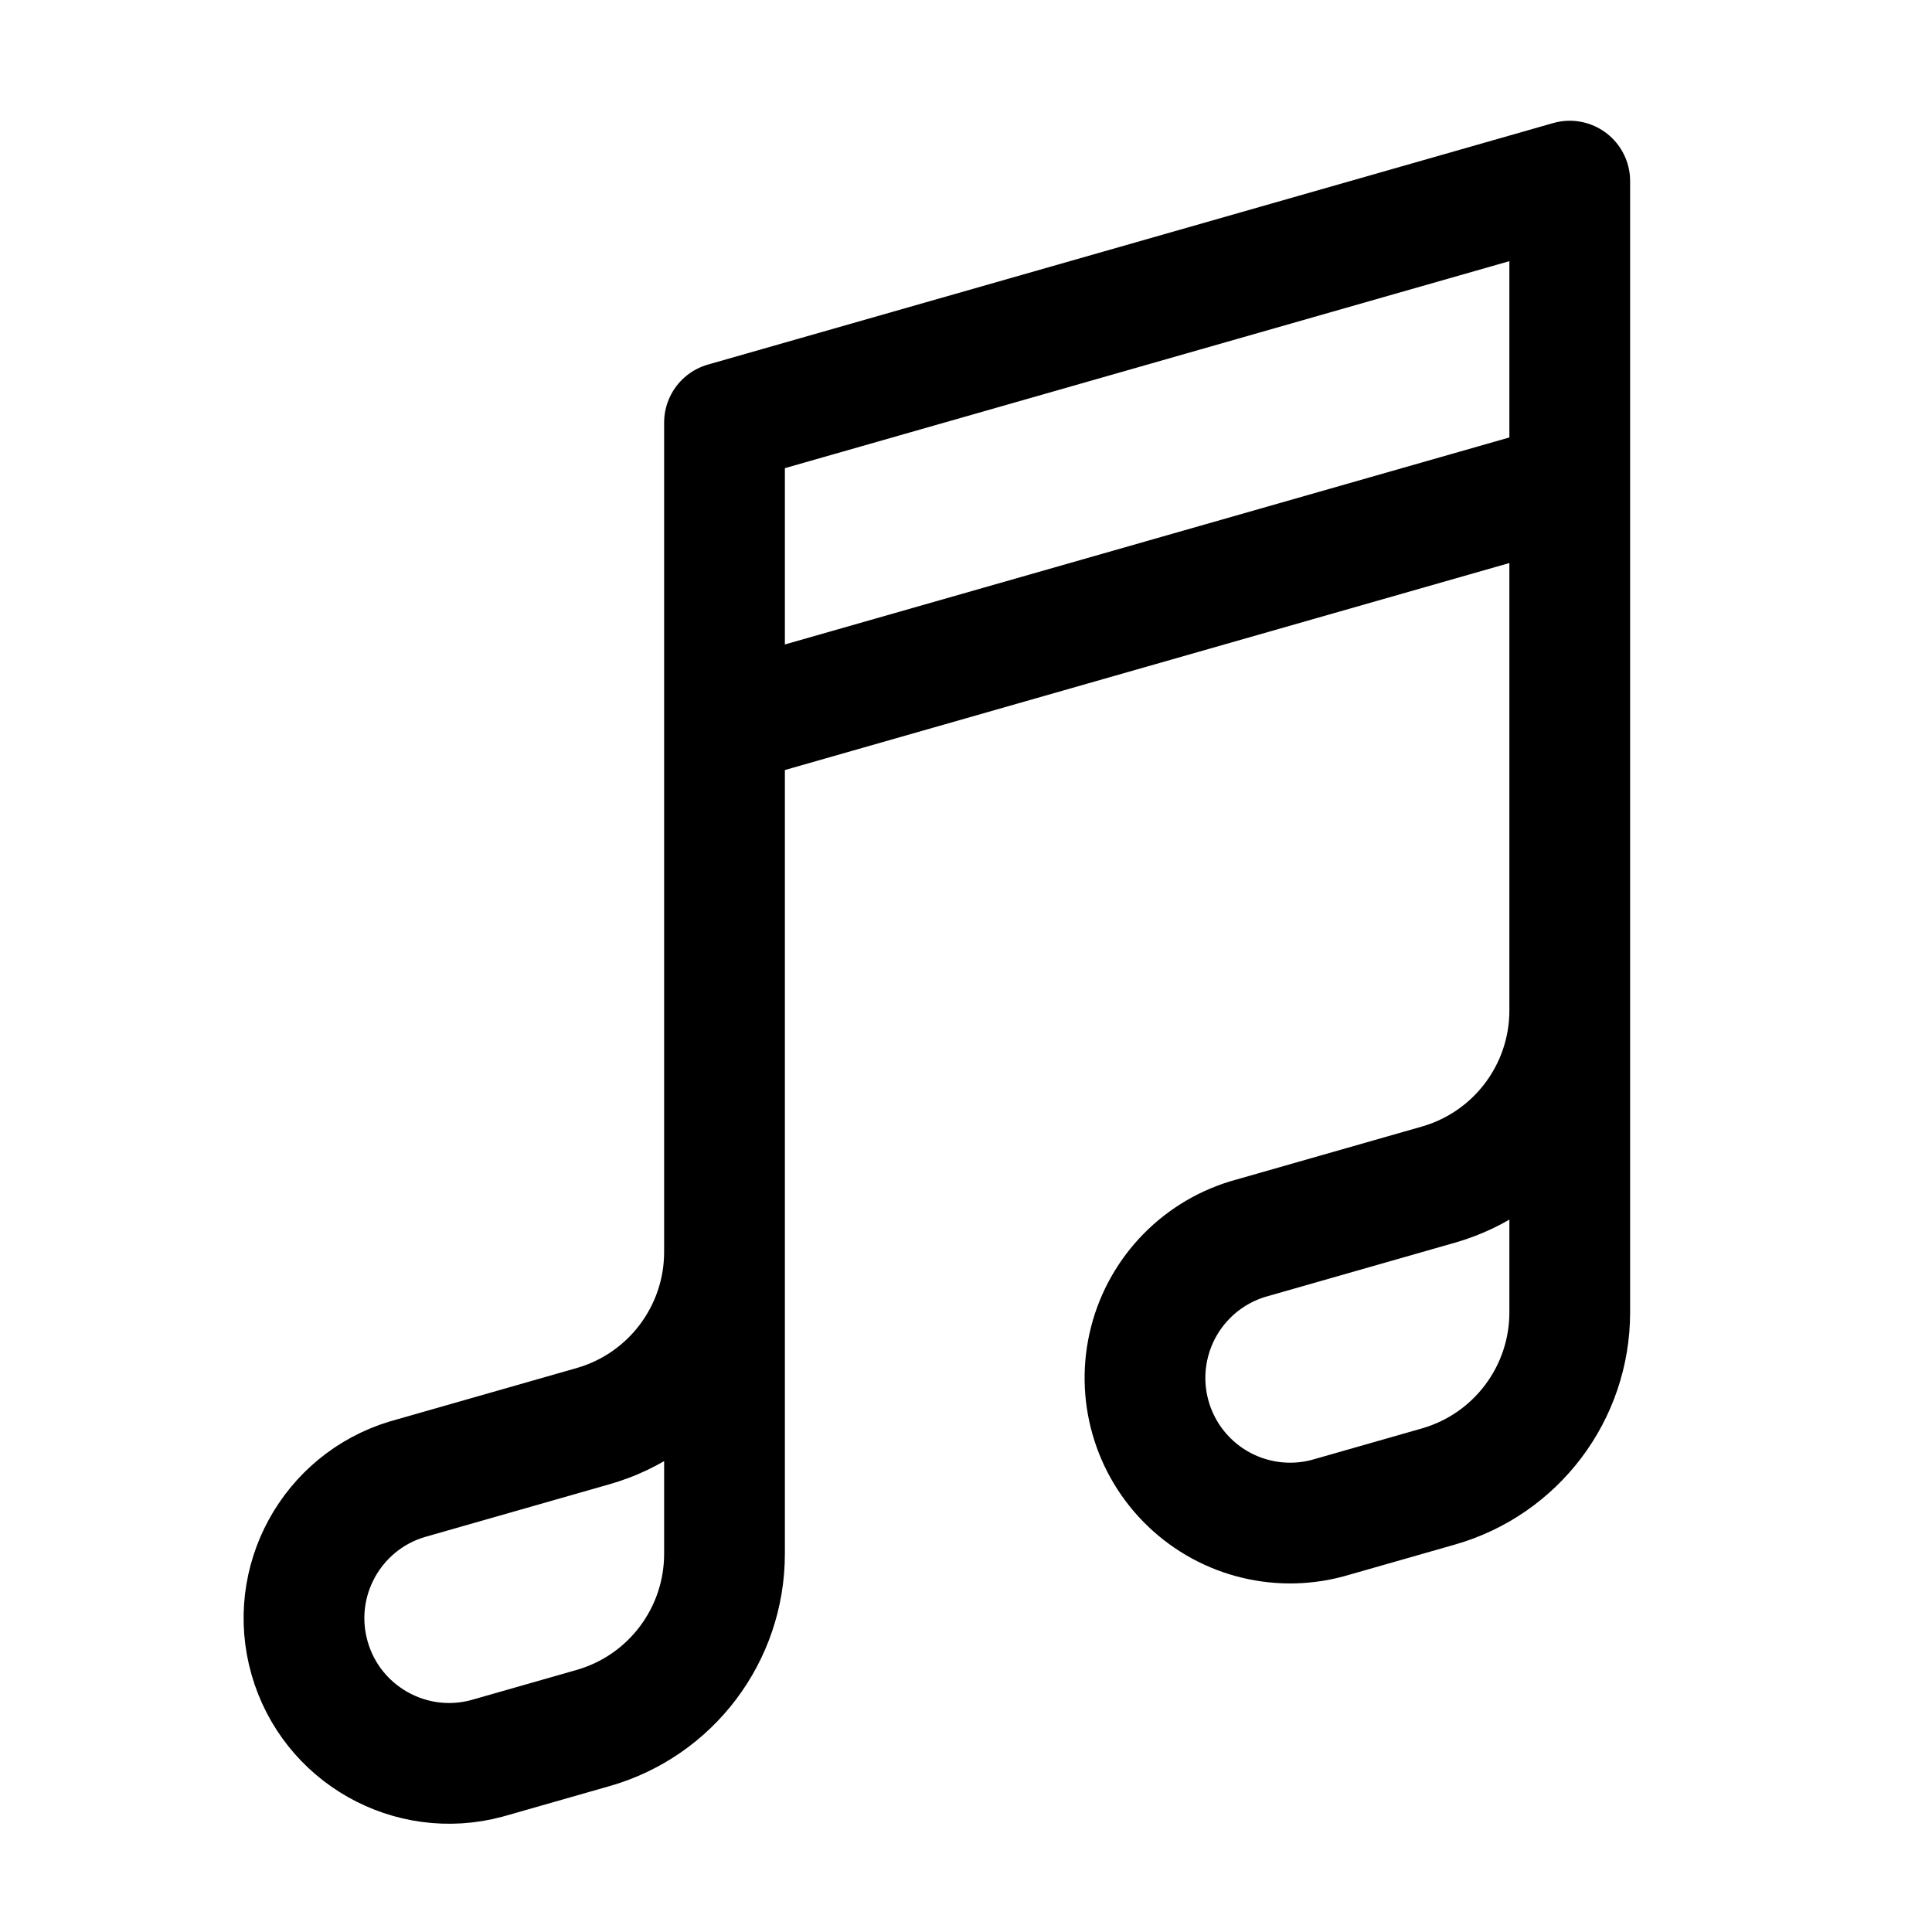
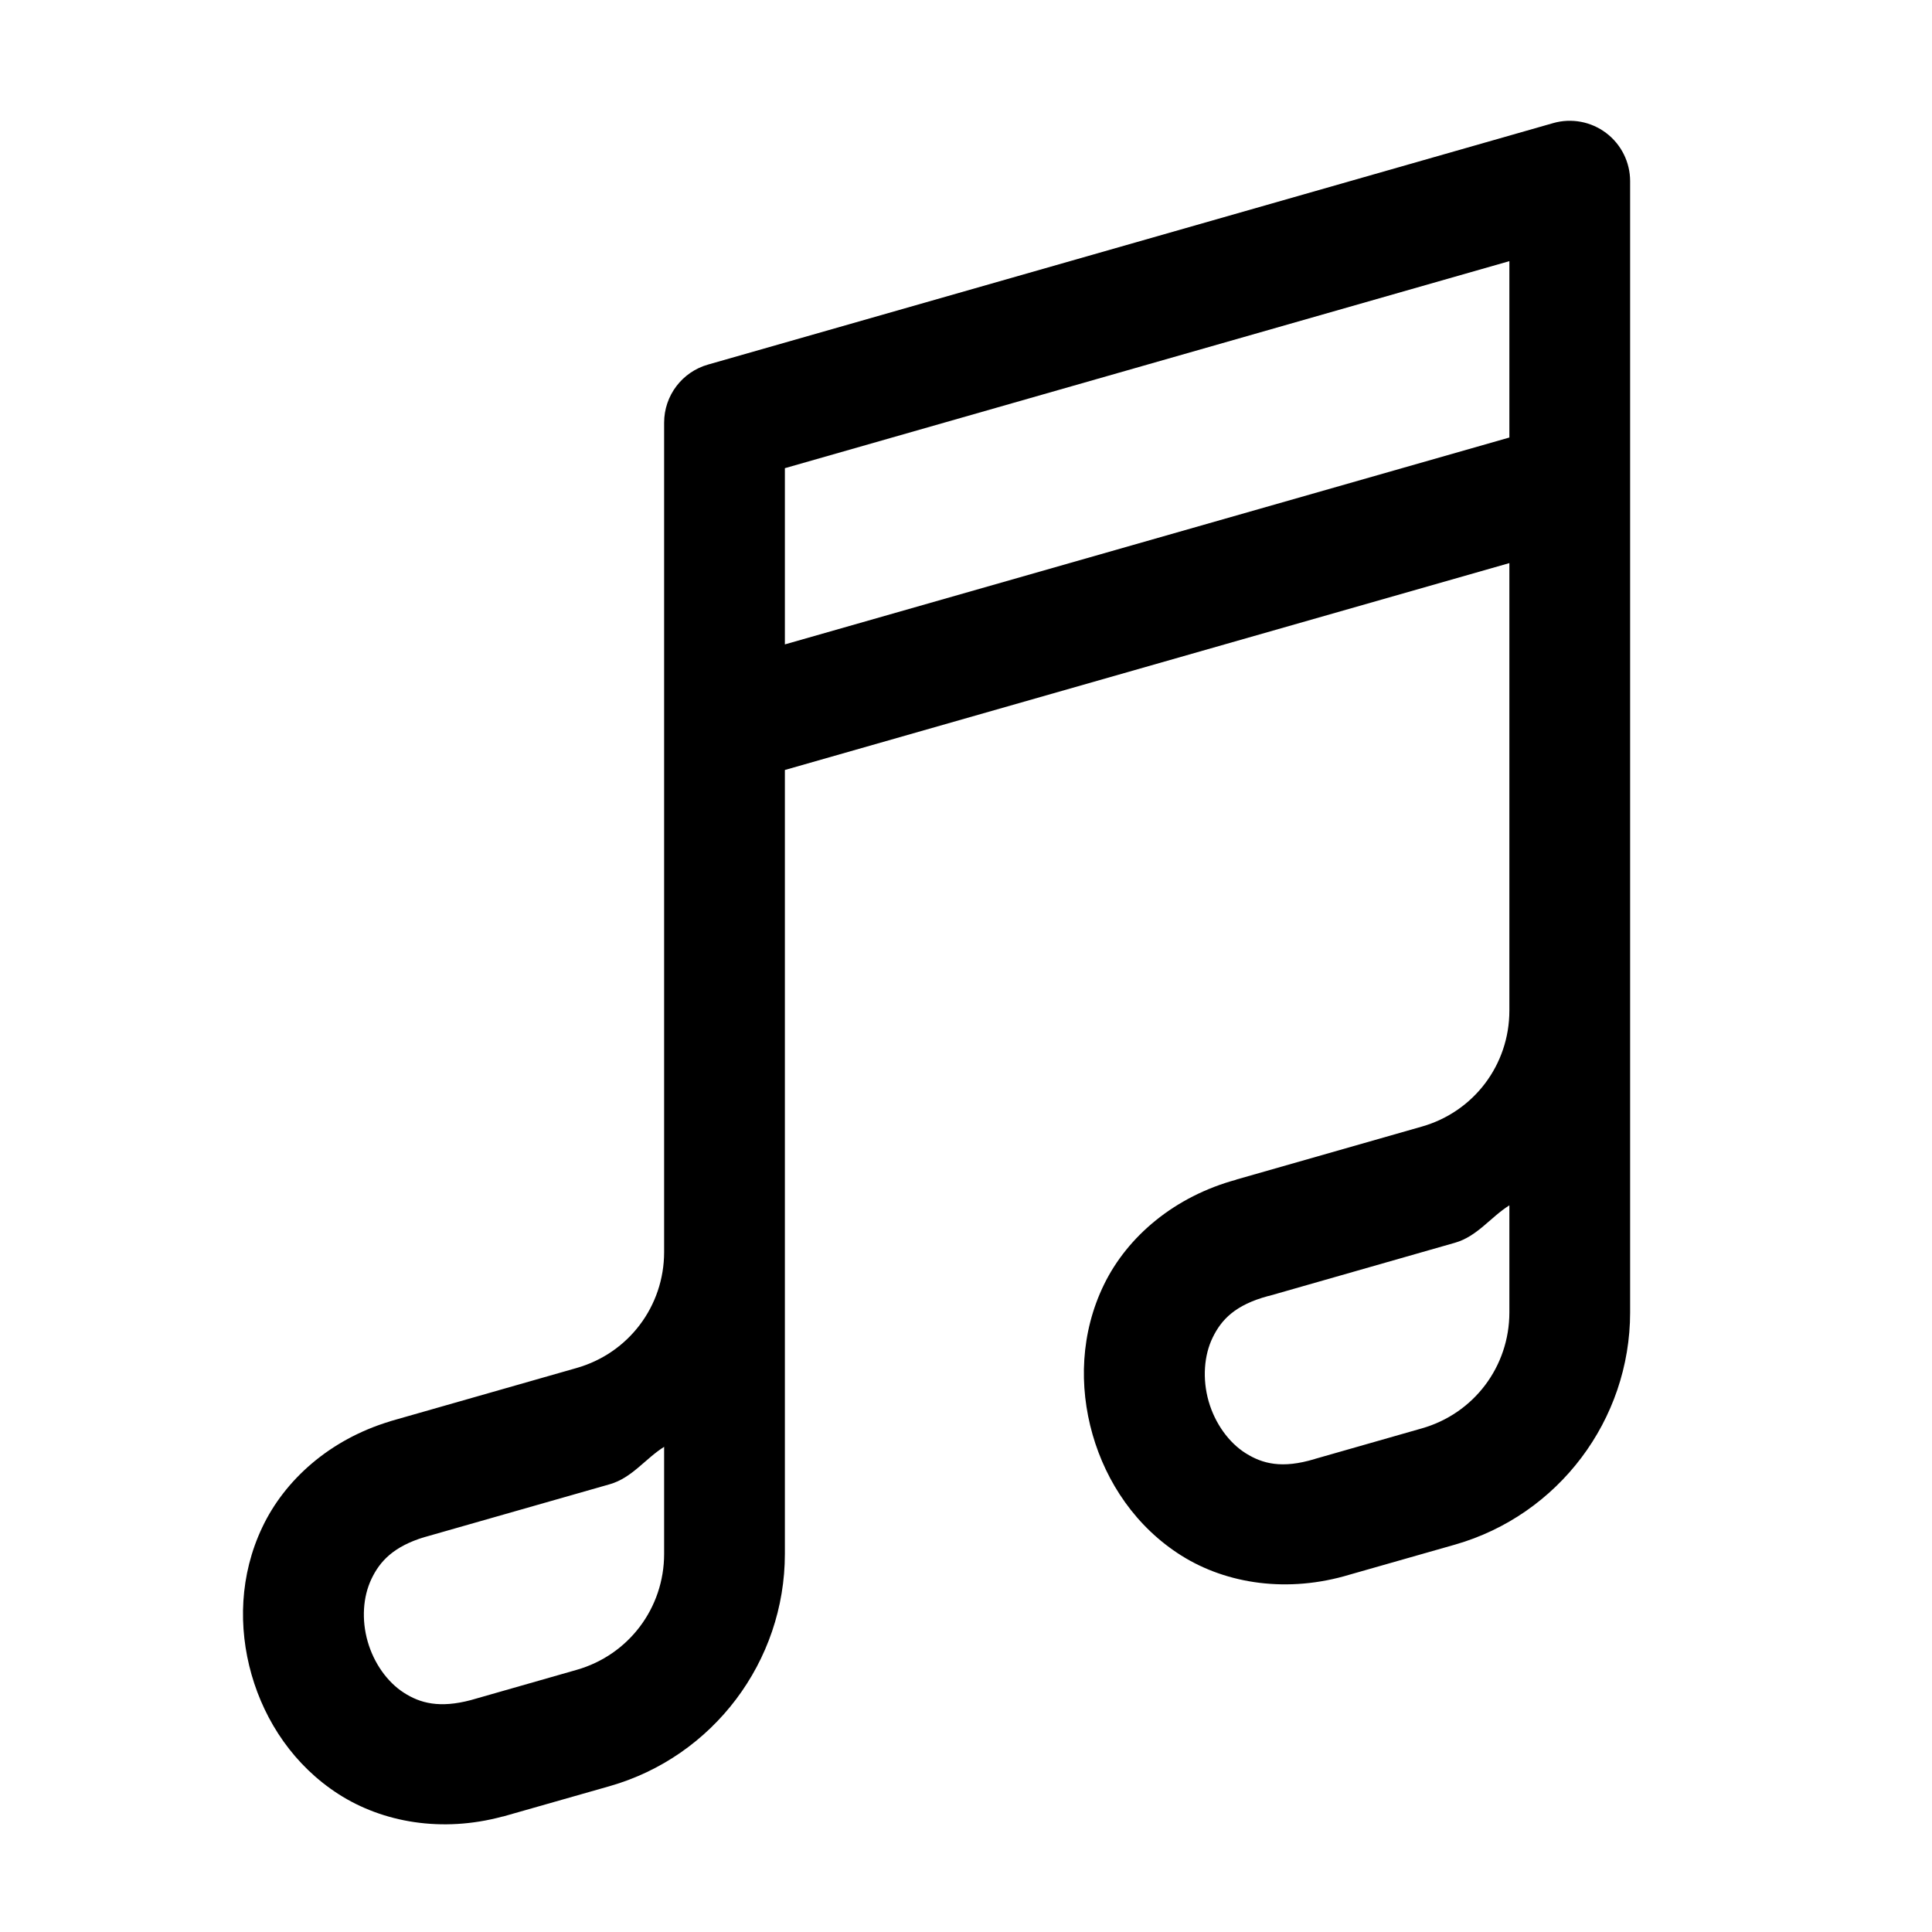
- <svg xmlns="http://www.w3.org/2000/svg" width="24" height="24" viewBox="0 0 24 24">
-   <path fill="none" stroke="currentColor" stroke-linecap="round" stroke-linejoin="round" stroke-width="1.5" d="m9 9l10.5-3m0 6.553v3.75a2.25 2.25 0 0 1-1.632 2.163l-1.32.377a1.803 1.803 0 1 1-.99-3.467l2.31-.66a2.25 2.25 0 0 0 1.632-2.163m0 0V2.25L9 5.25v10.303m0 0v3.75a2.25 2.25 0 0 1-1.632 2.163l-1.32.377a1.803 1.803 0 0 1-.99-3.467l2.31-.66A2.25 2.25 0 0 0 9 15.553" />
+ <svg xmlns="http://www.w3.org/2000/svg" width="24" height="24" viewBox="0 0 24 24" version="1.1" id="svg1">
+   <defs id="defs1" />
+   <path style="baseline-shift:baseline;display:inline;overflow:visible;vector-effect:none;fill:currentColor;stroke-linecap:round;stroke-linejoin:round;enable-background:accumulate;stop-color:#000000;stop-opacity:1;opacity:1" d="m 19.295,1.529 -10.5,3 A 0.75,0.75 0 0 0 8.25,5.25 v 10.303 c -1.388e-4,0.673 -0.441,1.257 -1.088,1.441 l -2.311,0.66 a 0.75,0.75 0 0 0 -0.01,0.004 C 4.097,17.883 3.537,18.383 3.258,18.973 2.978,19.563 2.957,20.214 3.125,20.803 c 0.168,0.588 0.531,1.131 1.08,1.484 0.549,0.353 1.285,0.482 2.037,0.279 a 0.75,0.75 0 0 0 0.012,-0.002 L 7.574,22.188 C 8.859,21.821 9.75,20.639 9.75,19.303 v -3.75 -5.988 l 9,-2.57 v 5.559 c -1.39e-4,0.673 -0.441,1.257 -1.088,1.441 l -2.311,0.66 0.012,-0.002 c -0.771,0.208 -1.356,0.705 -1.648,1.303 -0.292,0.598 -0.314,1.264 -0.143,1.863 0.171,0.599 0.542,1.152 1.105,1.506 0.564,0.354 1.323,0.467 2.088,0.236 L 18.074,19.188 C 19.359,18.821 20.25,17.639 20.25,16.303 v -3.75 V 2.25 A 0.75,0.75 0 0 0 19.295,1.529 Z M 18.75,3.244 v 2.191 l -9,2.57 V 5.816 Z m 0,11.729 v 1.33 c -1.39e-4,0.673 -0.441,1.257 -1.088,1.441 l -1.32,0.377 a 0.75,0.75 0 0 0 -0.012,0.004 c -0.404,0.122 -0.646,0.059 -0.855,-0.072 -0.209,-0.131 -0.382,-0.37 -0.461,-0.646 -0.079,-0.277 -0.058,-0.571 0.051,-0.793 0.108,-0.222 0.28,-0.404 0.688,-0.514 a 0.75,0.75 0 0 0 0.012,-0.002 L 18.074,15.438 c 0.277,-0.079 0.441,-0.317 0.676,-0.465 z m -10.5,3 v 1.33 c -1.388e-4,0.673 -0.441,1.257 -1.088,1.441 l -1.312,0.375 c -0.388,0.103 -0.63,0.04 -0.834,-0.092 -0.205,-0.132 -0.372,-0.367 -0.449,-0.637 -0.077,-0.27 -0.058,-0.555 0.047,-0.775 0.104,-0.22 0.274,-0.404 0.66,-0.521 h 0.002 L 7.574,18.438 C 7.851,18.359 8.015,18.121 8.25,17.973 Z" id="path1" />
</svg>
